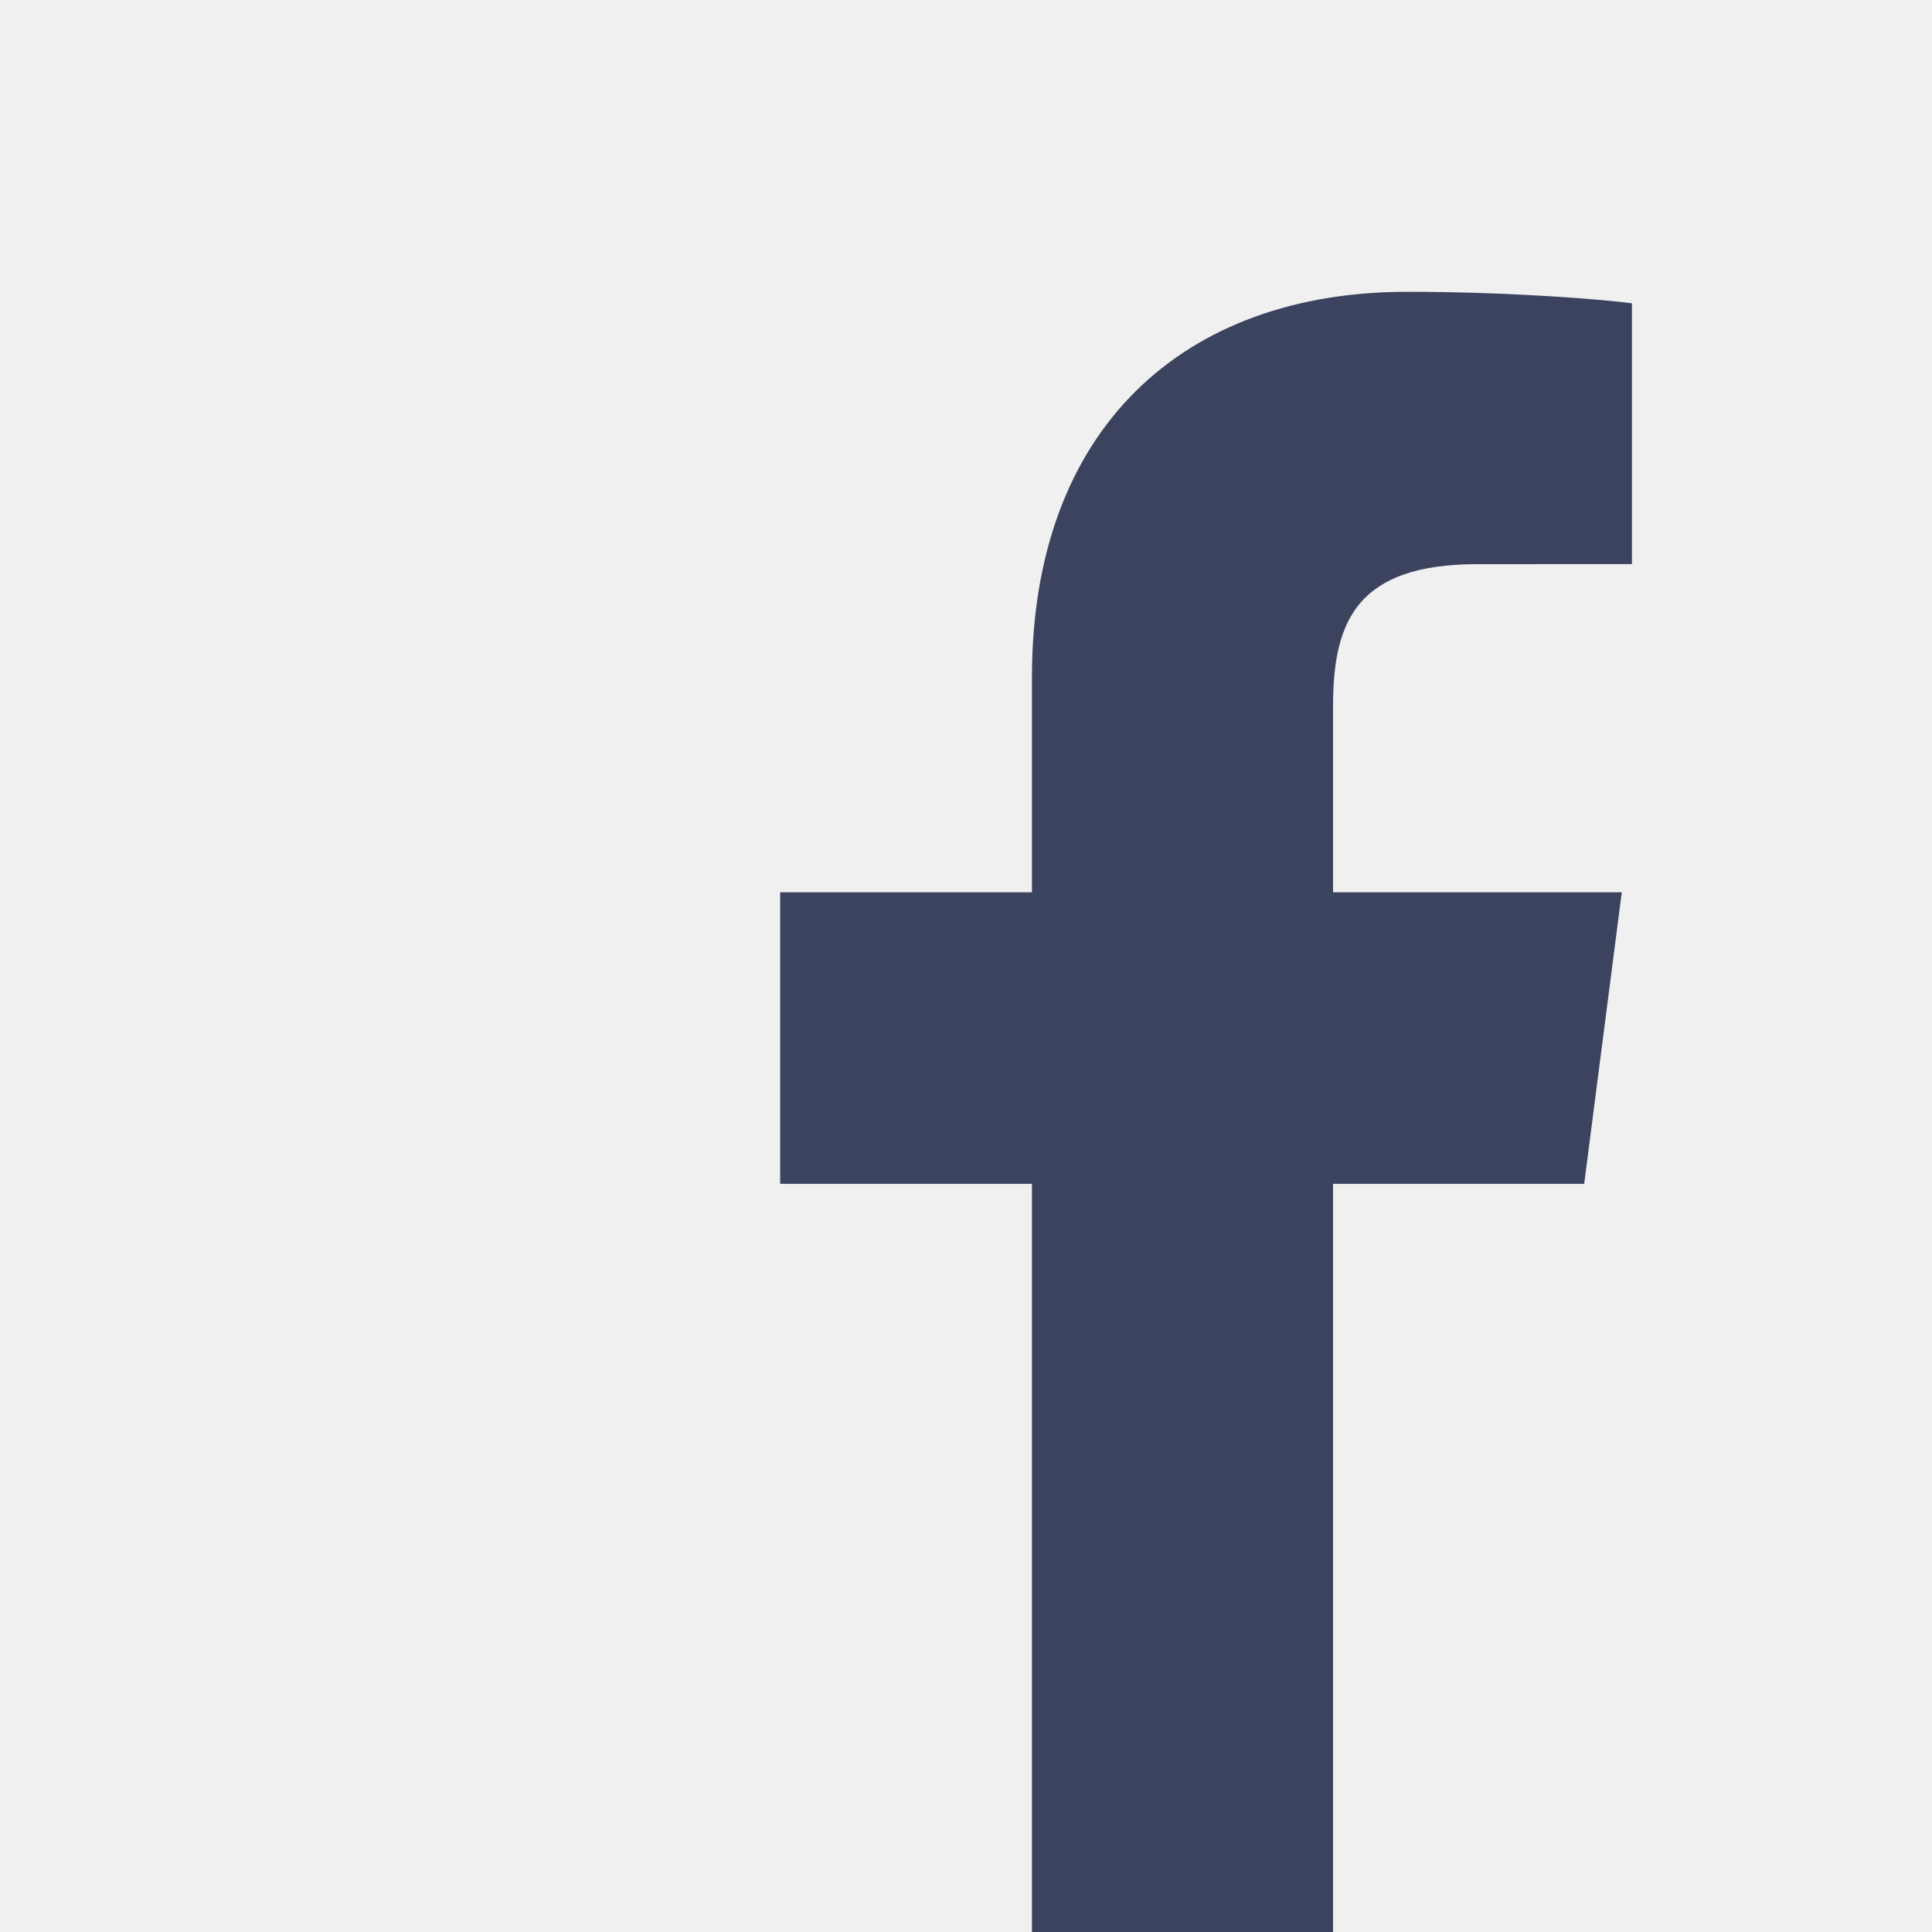
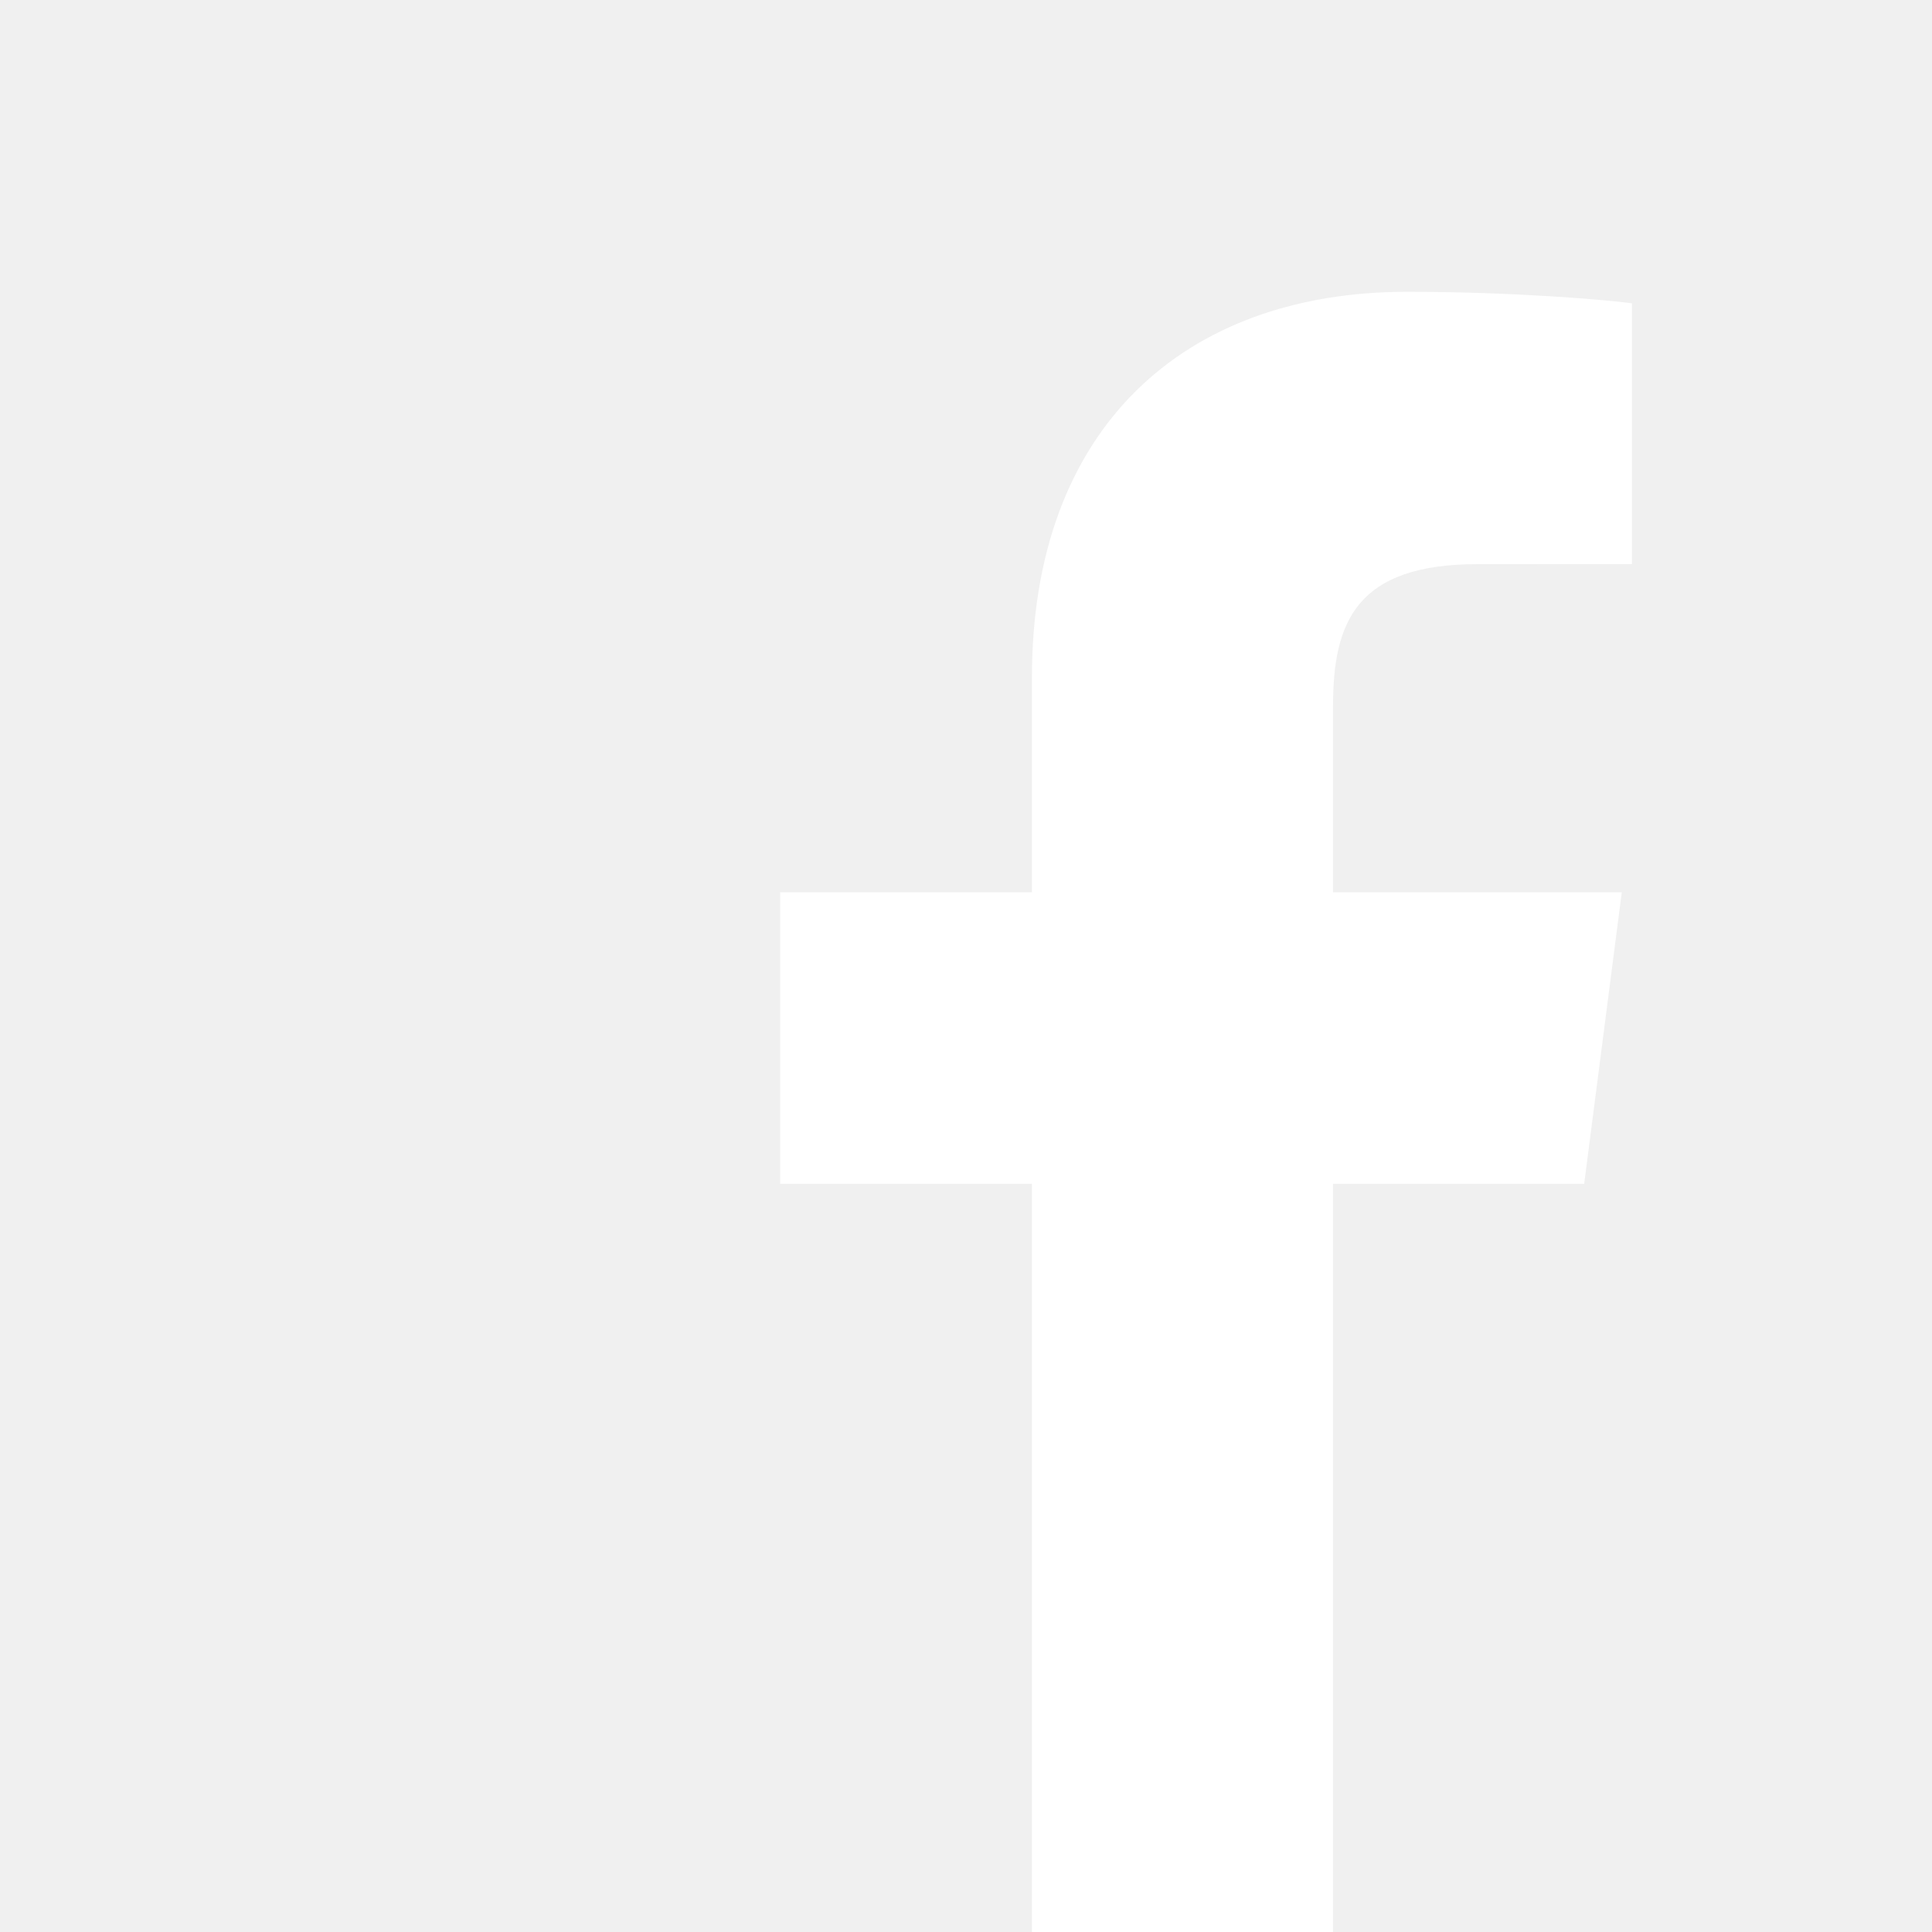
<svg xmlns="http://www.w3.org/2000/svg" width="256px" height="256px" viewBox="0 0 256 256" version="1.1" preserveAspectRatio="xMidYMid">
  <g>
-     <path d="M176.635,256.001 L176.635,156.864 L209.912,156.864 L214.894,118.229 L176.635,118.229 L176.635,93.561 C176.635,82.375 179.742,74.752 195.783,74.752 L216.242,74.743 L216.242,40.188 C212.702,39.717 200.558,38.665 186.43,38.665 C156.932,38.665 136.738,56.67 136.738,89.736 L136.738,118.229 L103.376,118.229 L103.376,156.864 L136.738,156.864 L136.738,256.001 L176.635,256.001" fill="#3c435f" />
+     <path d="M176.635,256.001 L176.635,156.864 L209.912,156.864 L214.894,118.229 L176.635,118.229 L176.635,93.561 C176.635,82.375 179.742,74.752 195.783,74.752 L216.242,74.743 L216.242,40.188 C212.702,39.717 200.558,38.665 186.43,38.665 C156.932,38.665 136.738,56.67 136.738,89.736 L136.738,118.229 L103.376,118.229 L103.376,156.864 L136.738,156.864 L136.738,256.001 L176.635,256.001" fill="#FFFFFF" />
  </g>
</svg>
